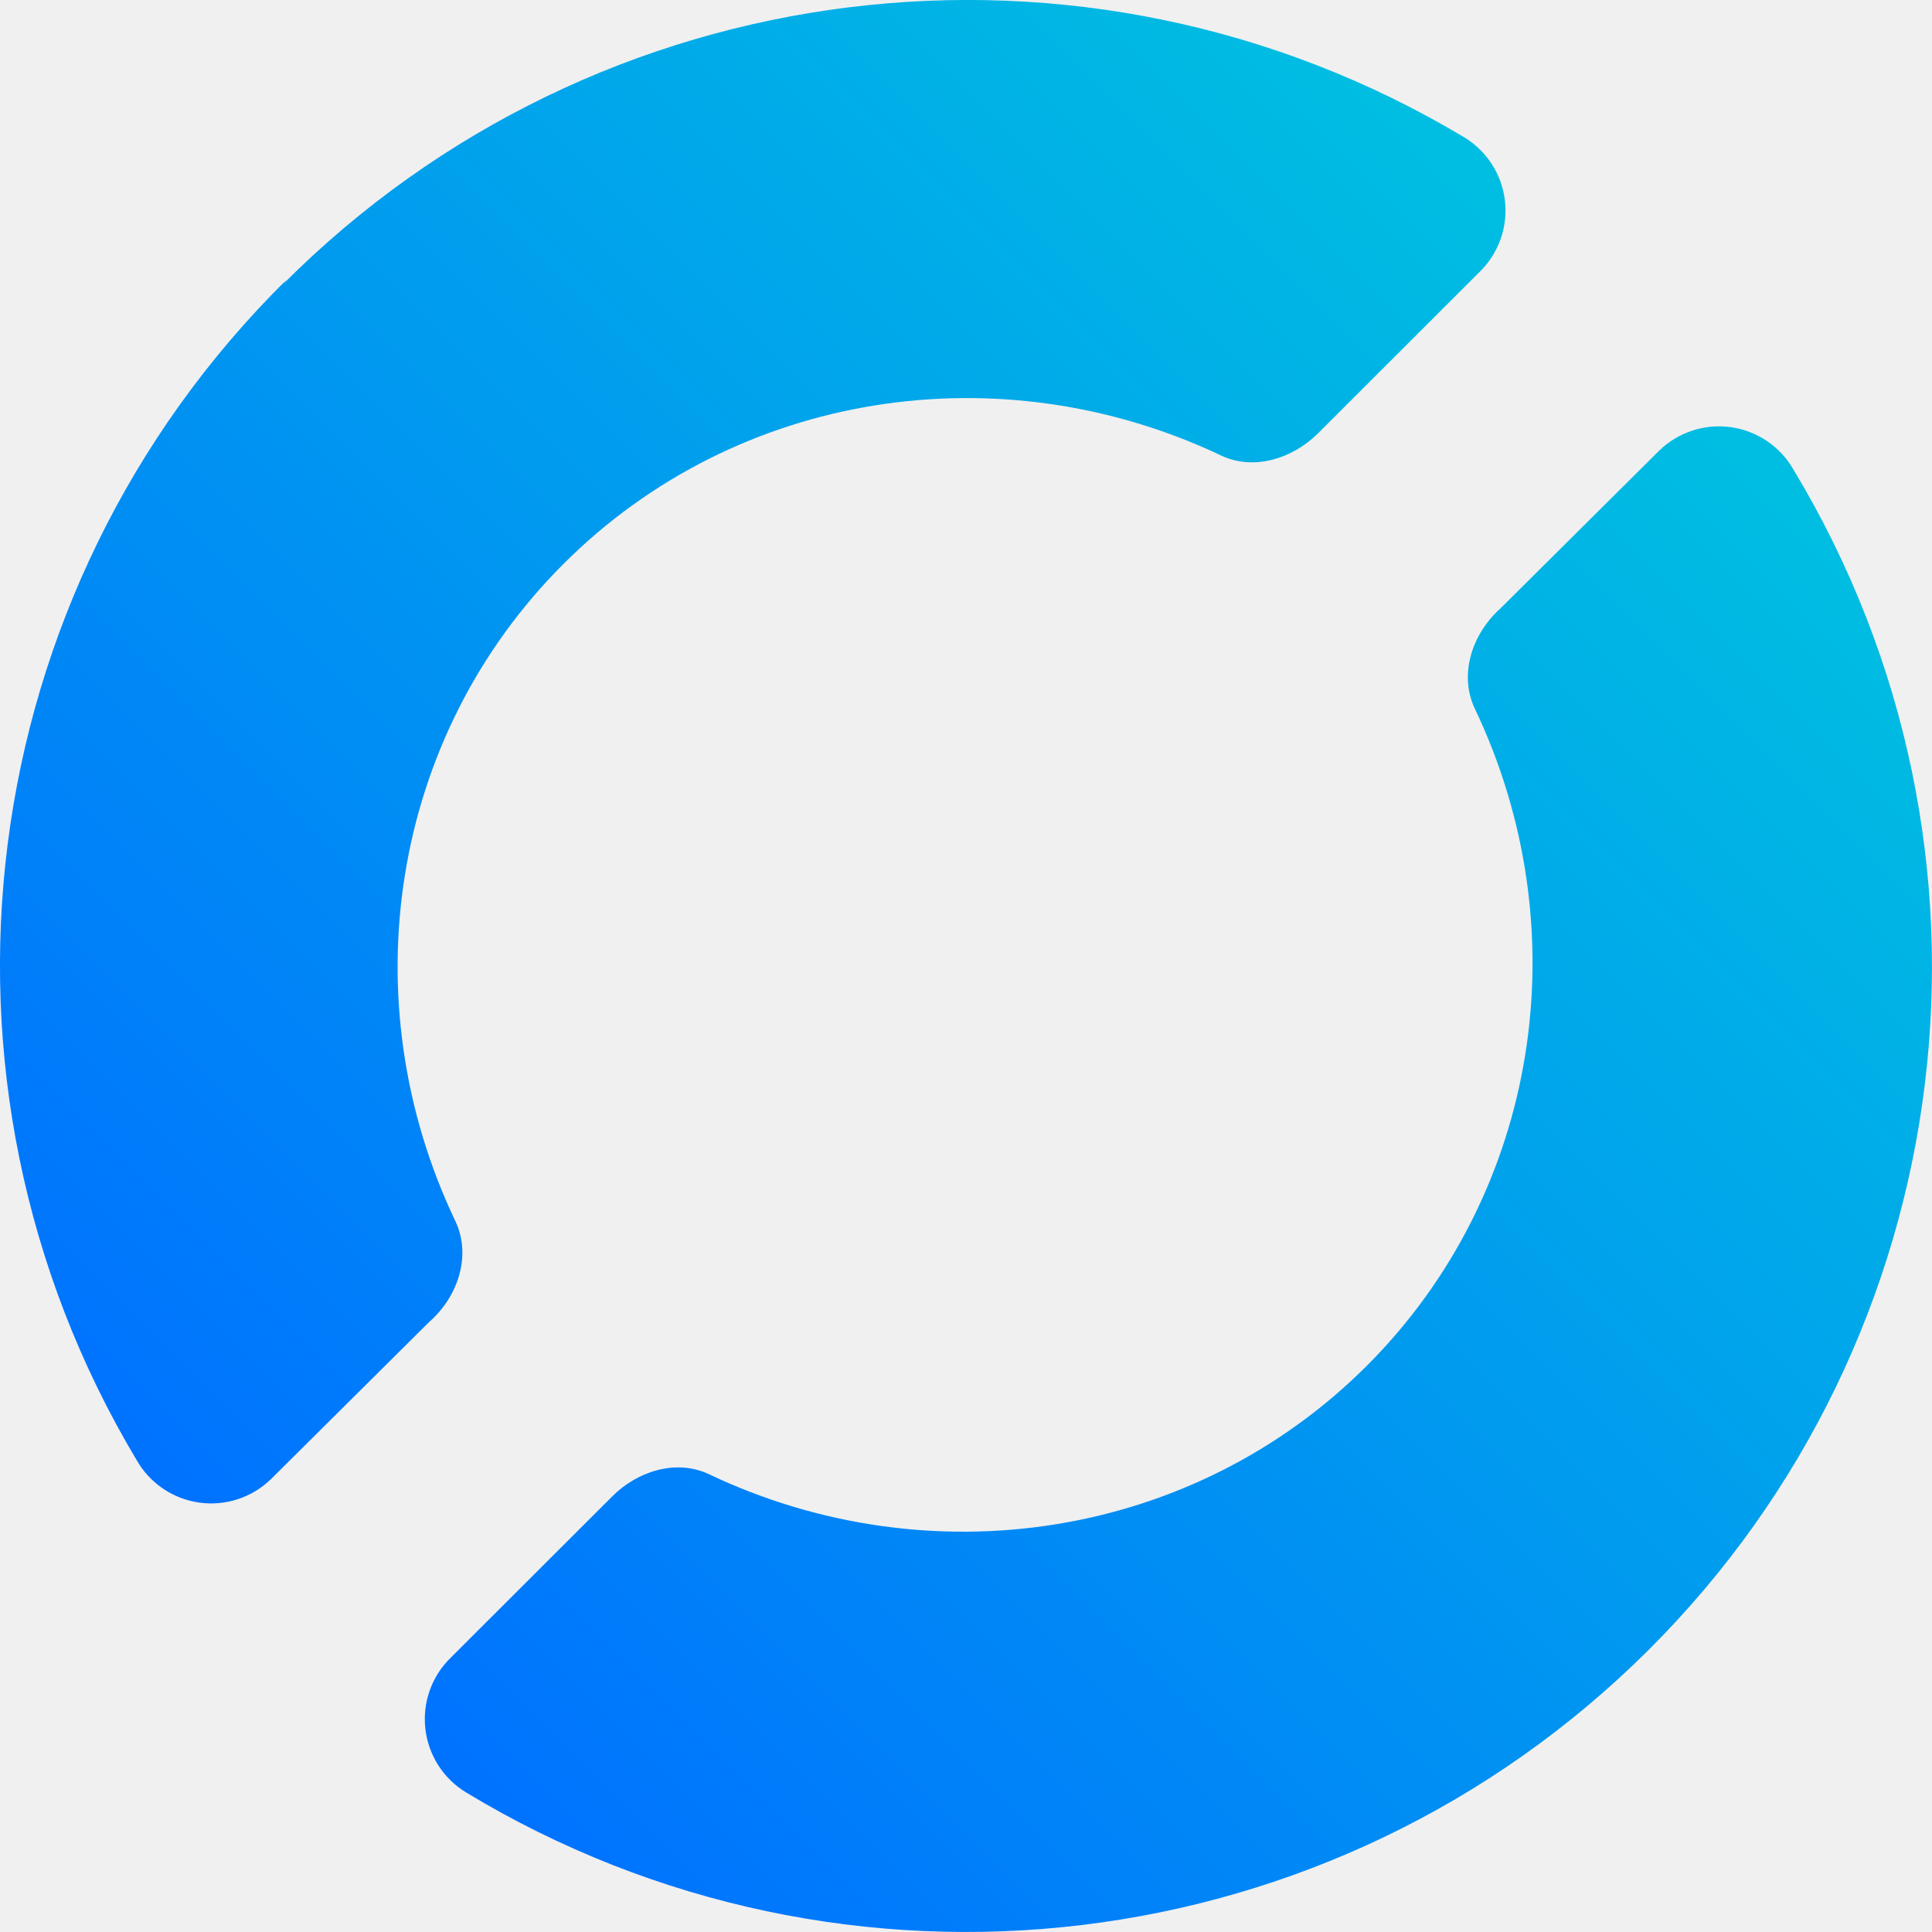
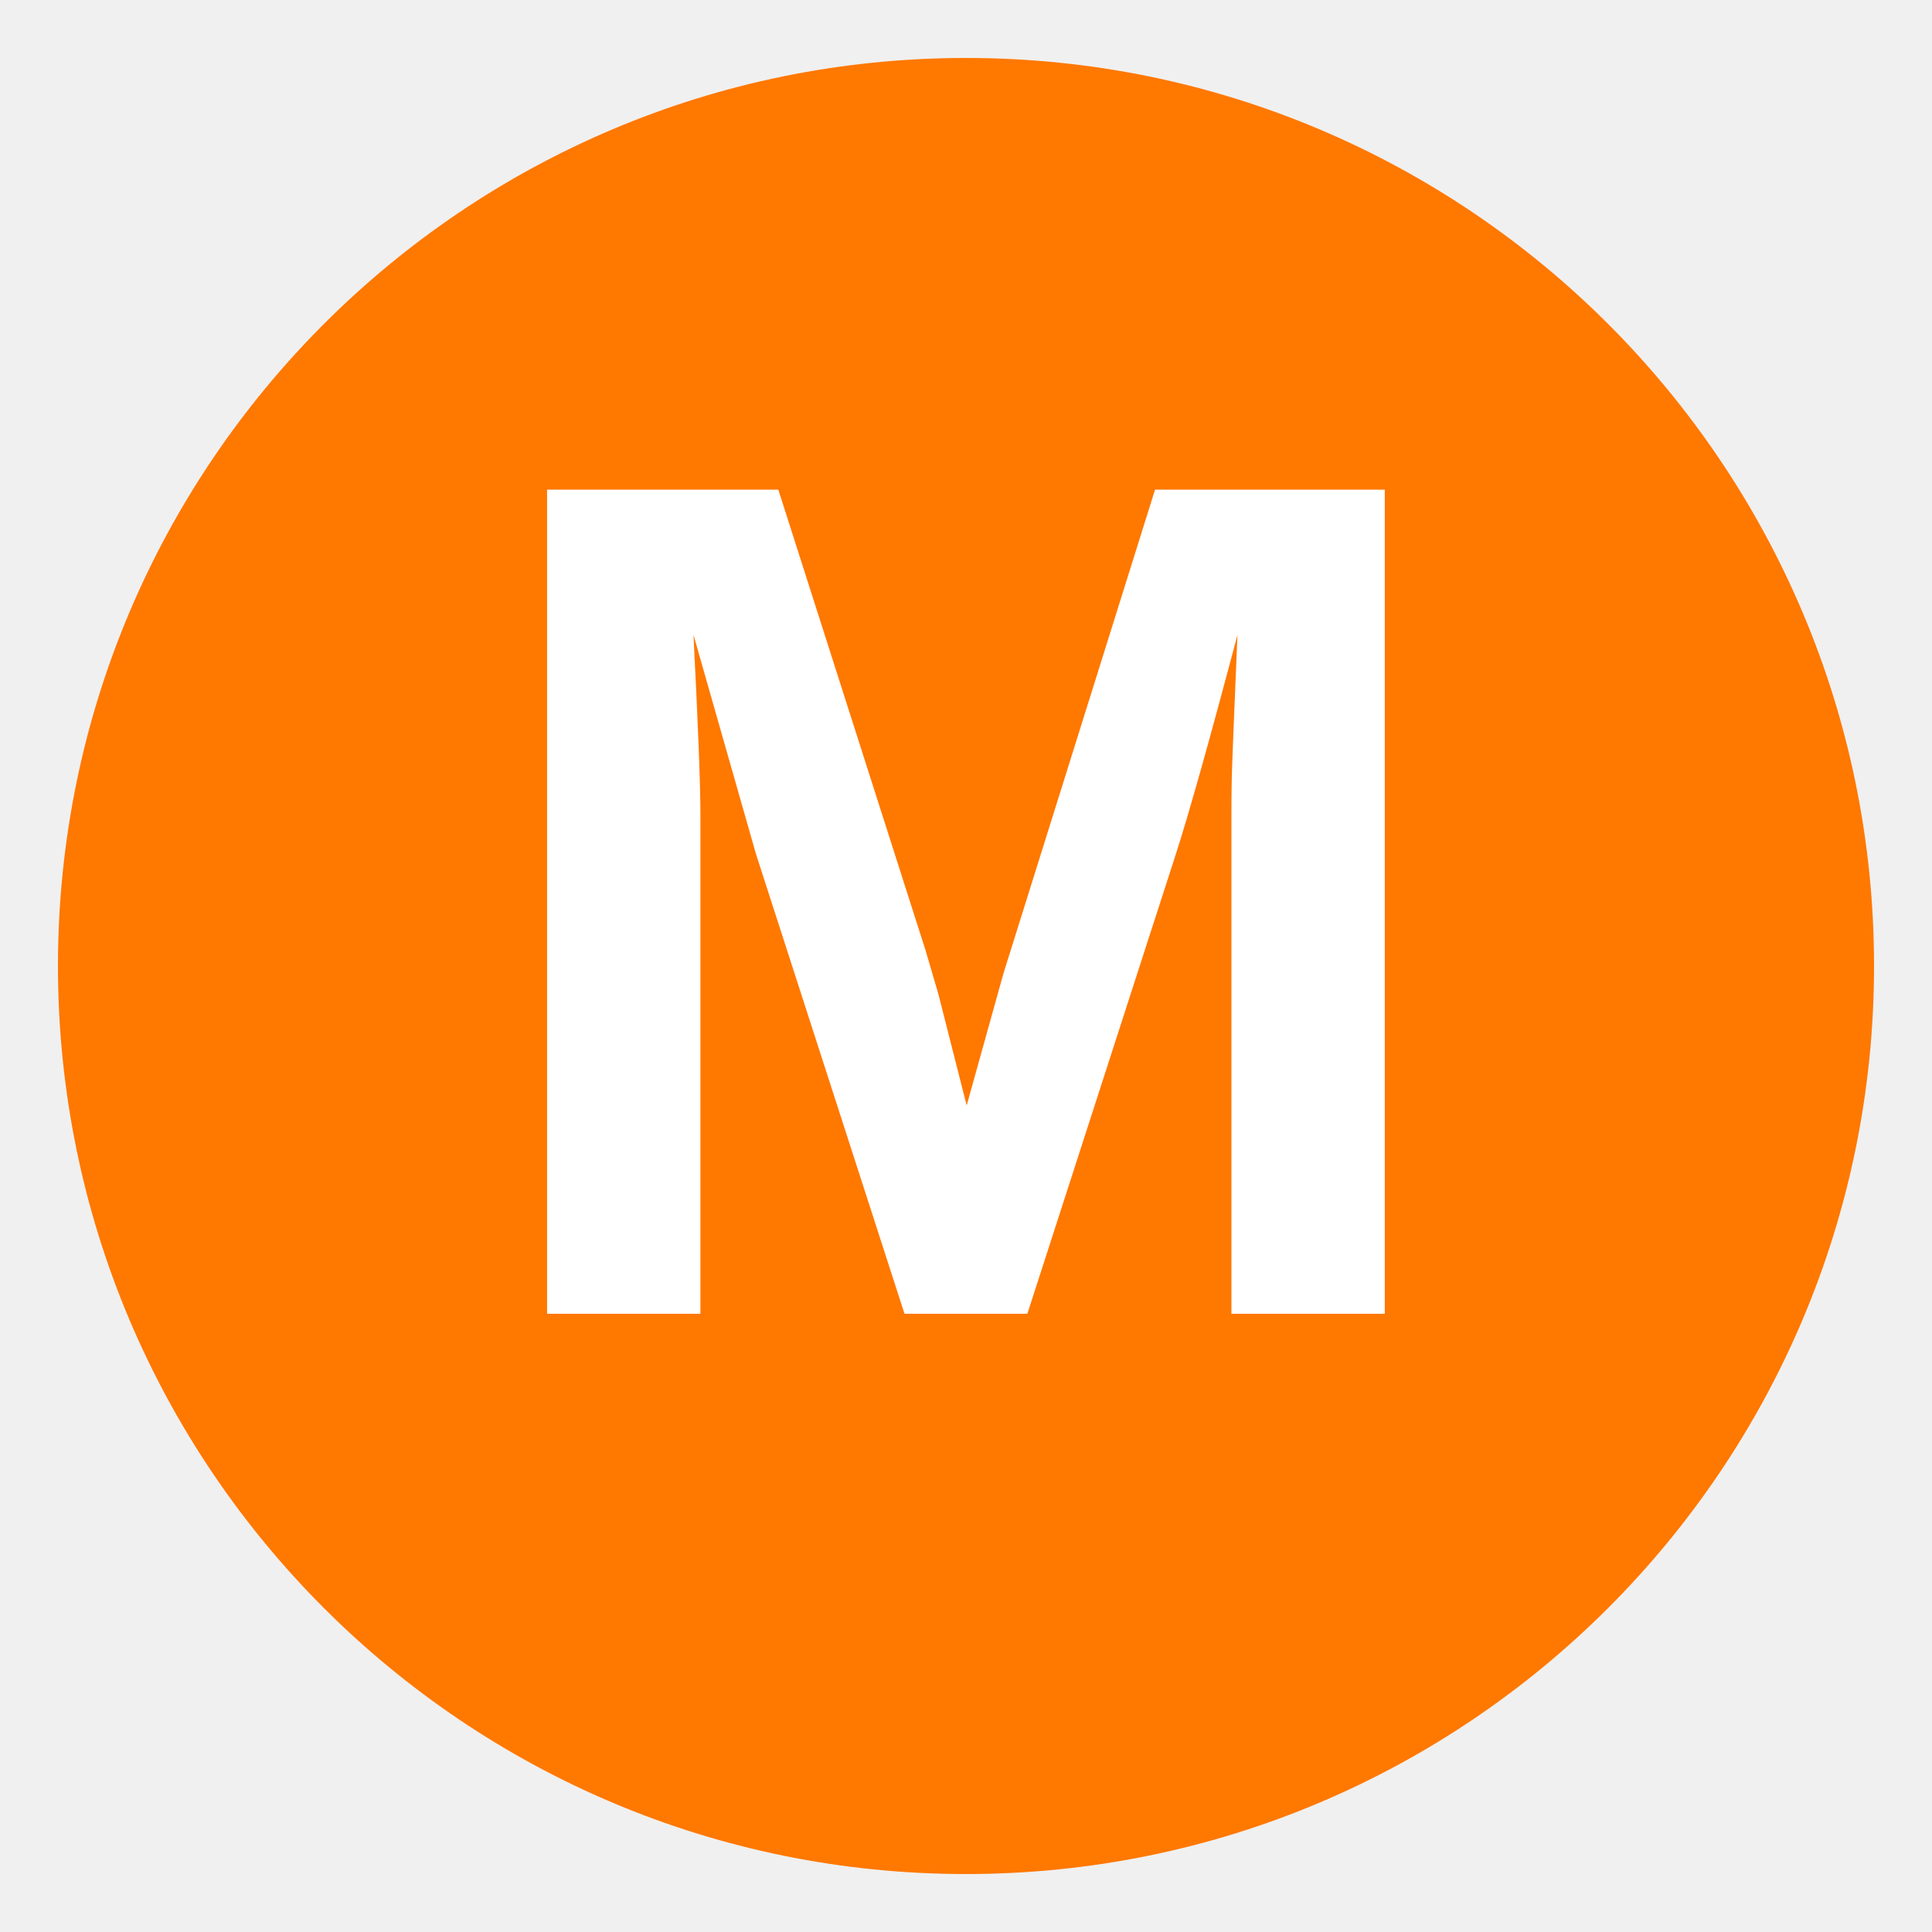
- <svg xmlns="http://www.w3.org/2000/svg" xmlns:xlink="http://www.w3.org/1999/xlink" xml:space="preserve" viewBox="66.993 897.484 26 26">
-   <linearGradient id="a" x1=".148" x2=".845" y1=".851" y2=".154" gradientTransform="matrix(26.301 0 0 26.331 90.674 911.757)" gradientUnits="userSpaceOnUse">
-     <stop offset="0" stop-color="#0071ff" />
-     <stop offset="1" stop-color="#00bfe1" />
-   </linearGradient>
-   <defs>
-     <linearGradient xlink:href="#a" id="b" x1=".148" x2=".845" y1=".851" y2=".154" gradientTransform="matrix(26.00048 0 0 25.99935 66.993 897.485)" gradientUnits="userSpaceOnUse" />
-   </defs>
-   <path fill="url(#b)" d="m89.318 903.552-2.135 2.122c-.376.337-.558.879-.347 1.337 1.422 2.976.882 6.524-1.452 8.856-2.335 2.331-5.887 2.87-8.866 1.449-.439-.197-.954-.03-1.292.312l-2.17 2.167a1.154 1.154 0 0 0 .208 1.81 13.005 13.005 0 0 0 15.91-1.912 12.97 12.97 0 0 0 1.956-15.887 1.154 1.154 0 0 0-1.812-.254zm-18.467-2.305a12.969 12.969 0 0 0-2.02 15.885 1.154 1.154 0 0 0 1.812.254l2.124-2.11c.385-.336.572-.884.359-1.348-1.423-2.976-.884-6.524 1.451-8.856 2.334-2.332 5.887-2.871 8.866-1.45.434.194.942.033 1.281-.3l2.182-2.18a1.152 1.152 0 0 0-.208-1.81 13.009 13.009 0 0 0-15.893 1.973z" />
+ <svg xmlns="http://www.w3.org/2000/svg" viewBox="0 0 100 100">
+   <circle cx="50" cy="50" r="47" fill="#FF7800" />
+   <text x="50" y="68" font-family="Arial,Helvetica,sans-serif" font-size="62" font-weight="bold" fill="white" text-anchor="middle">M</text>
</svg>
